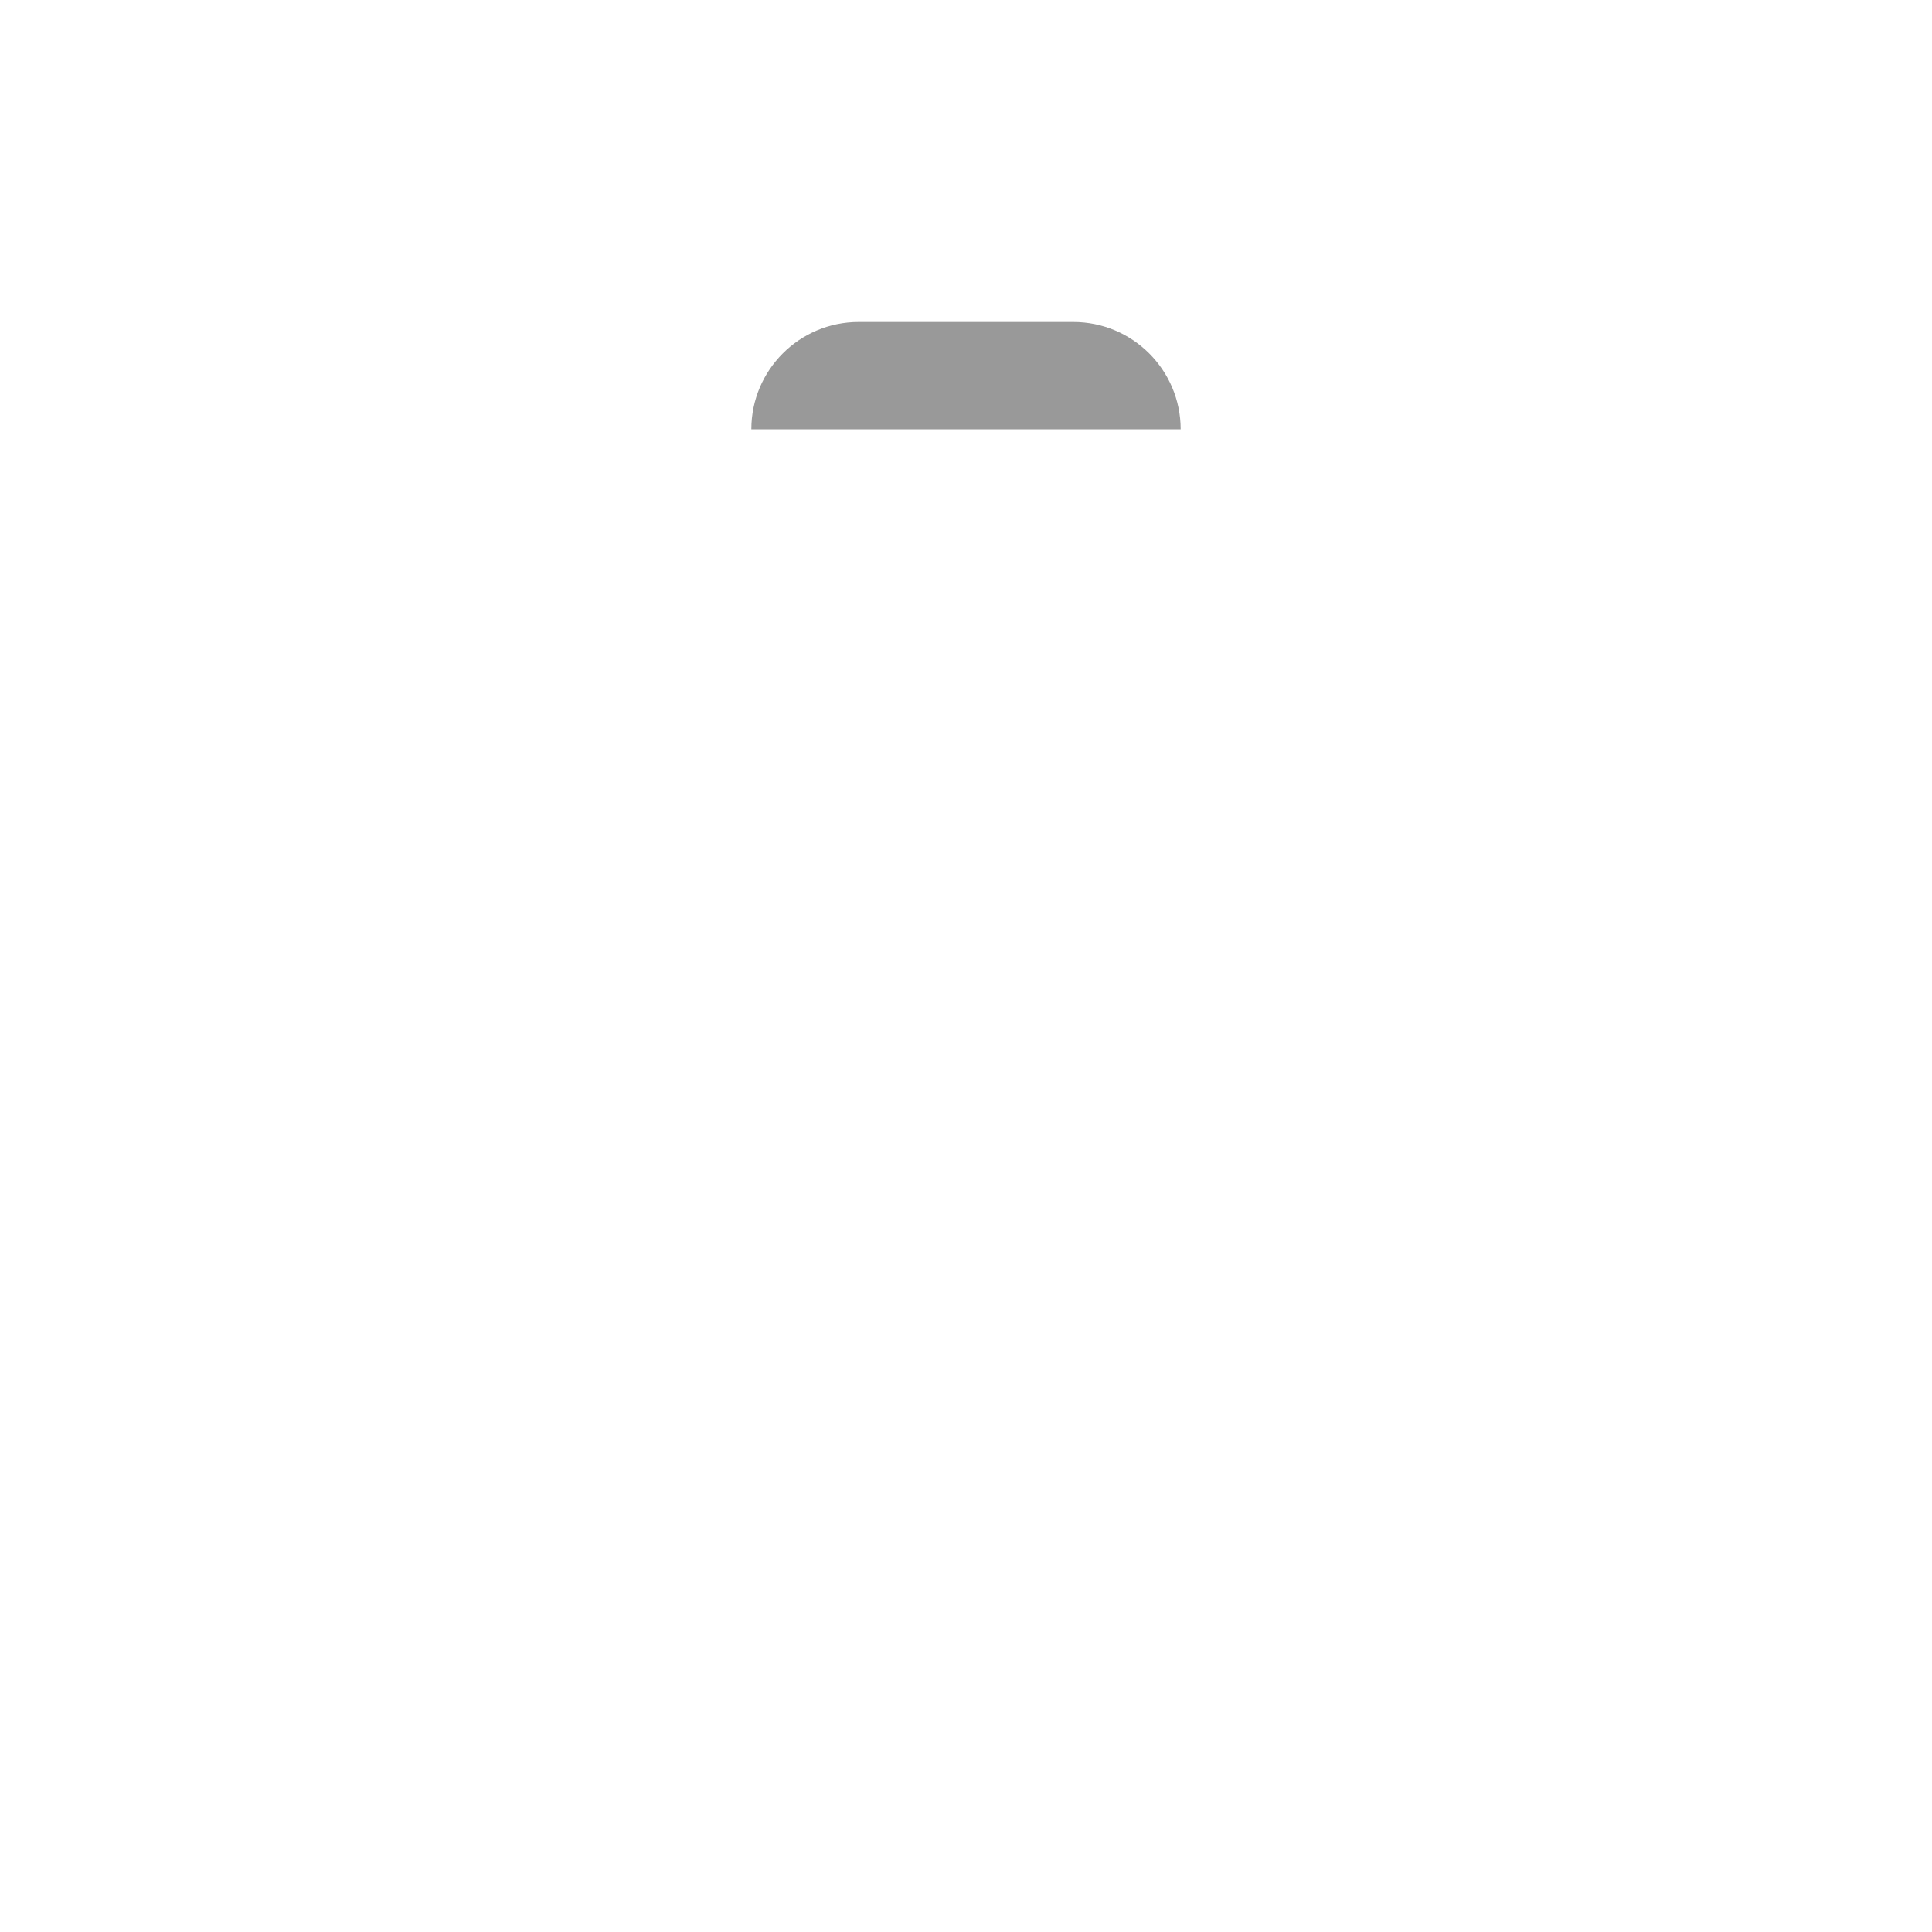
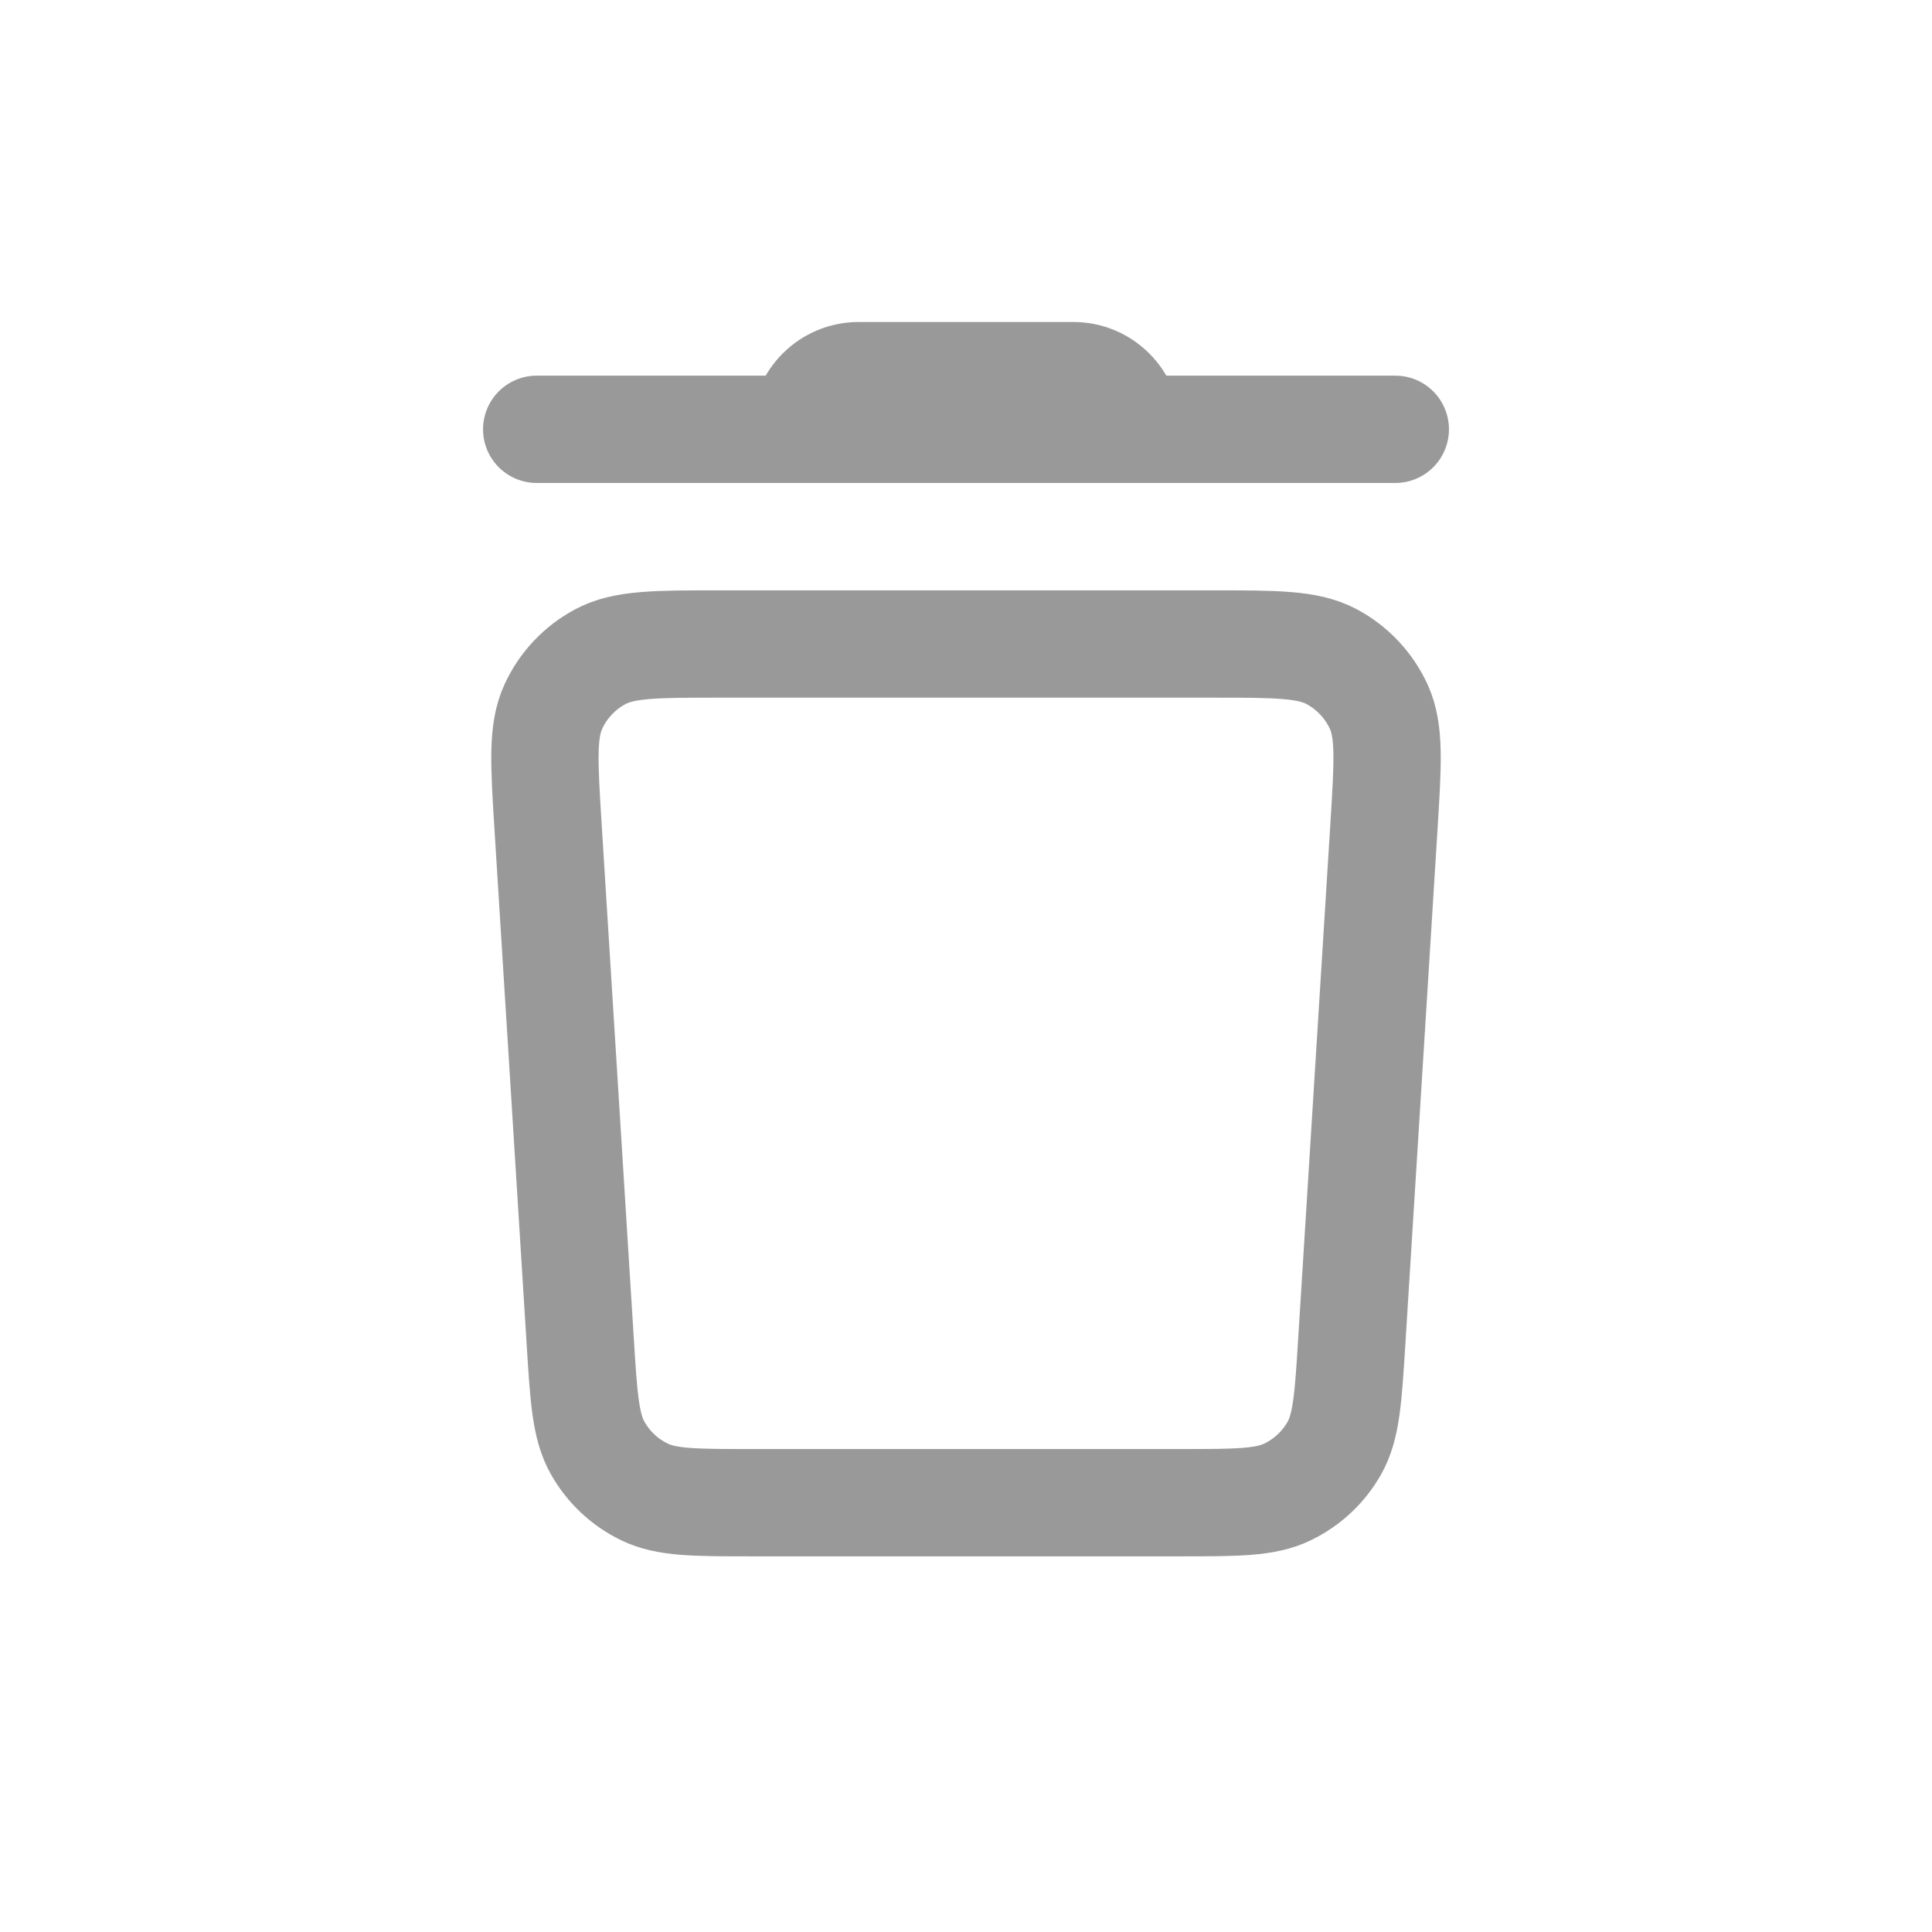
- <svg xmlns="http://www.w3.org/2000/svg" width="18" height="18" viewBox="0 0 18 18" fill="none">
-   <path d="M5.106 7.7C5.069 7.109 5.051 6.813 5.154 6.585C5.246 6.385 5.4 6.221 5.594 6.118C5.814 6 6.111 6 6.703 6H11.297C11.889 6 12.186 6 12.406 6.118C12.6 6.221 12.754 6.385 12.845 6.585C12.949 6.813 12.931 7.109 12.894 7.7L12.594 12.5C12.561 13.028 12.544 13.292 12.431 13.492C12.331 13.669 12.18 13.811 11.998 13.899C11.791 14 11.526 14 10.997 14H7.003C6.474 14 6.209 14 6.002 13.899C5.82 13.811 5.669 13.669 5.569 13.492C5.456 13.292 5.439 13.028 5.406 12.5L5.106 7.7Z" />
-   <path d="M5 4L13 4" stroke-linecap="round" />
-   <path d="M7 4C7 3.448 7.448 3 8 3H10C10.552 3 11 3.448 11 4H7Z" fill="#999999" />
+ <svg xmlns="http://www.w3.org/2000/svg" width="24" height="24" viewBox="0 0 24 24" fill="none">
+   <path d="M6.808 10.266C6.759 9.478 6.734 9.084 6.873 8.78C6.994 8.514 7.2 8.295 7.459 8.157C7.753 8 8.148 8 8.938 8H15.063C15.852 8 16.247 8 16.542 8.157C16.8 8.295 17.006 8.514 17.128 8.78C17.266 9.084 17.241 9.478 17.192 10.266L16.792 16.666C16.748 17.371 16.726 17.723 16.575 17.99C16.442 18.225 16.24 18.414 15.997 18.532C15.721 18.667 15.368 18.667 14.663 18.667H9.338C8.632 18.667 8.279 18.667 8.003 18.532C7.76 18.414 7.559 18.225 7.426 17.99C7.274 17.723 7.252 17.371 7.208 16.666L6.808 10.266Z" stroke="#999999" stroke-width="1.333" />
+   <path d="M6.667 5.333L17.333 5.333" stroke="#999999" stroke-width="1.333" stroke-linecap="round" />
+   <path d="M9.333 5.333C9.333 4.597 9.93 4 10.667 4H13.333C14.07 4 14.667 4.597 14.667 5.333H9.333Z" fill="#999999" />
</svg>
